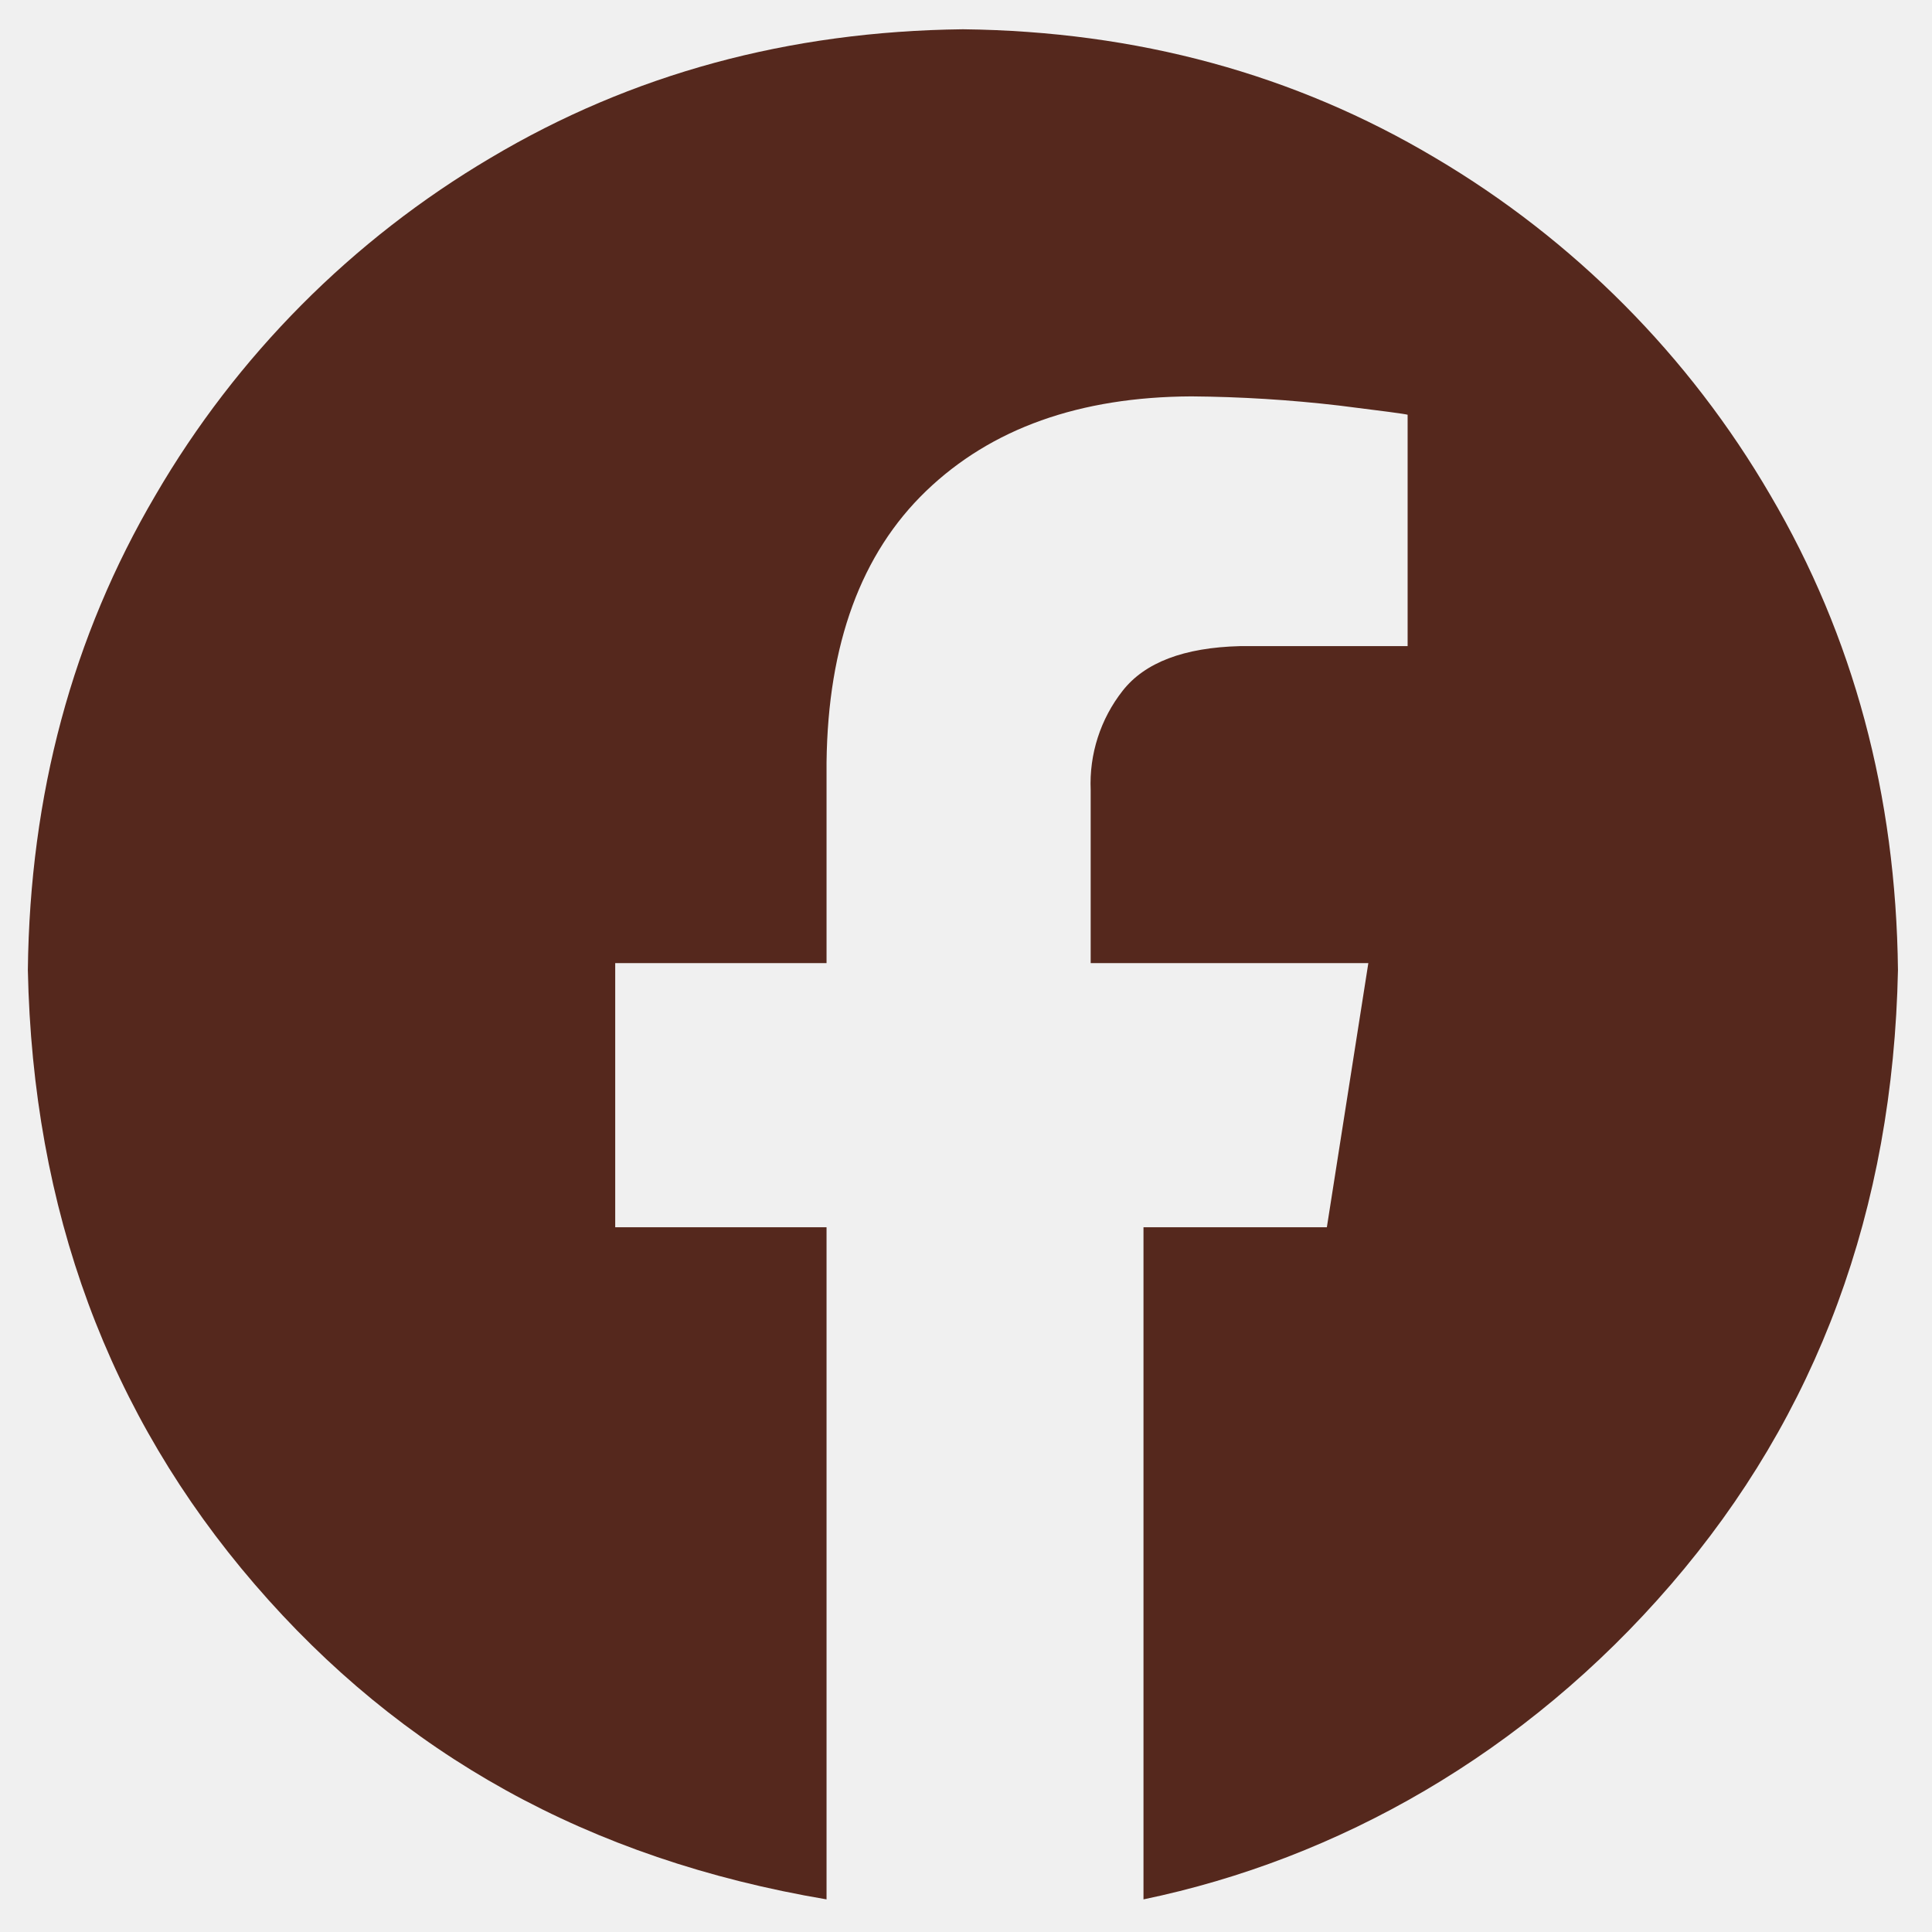
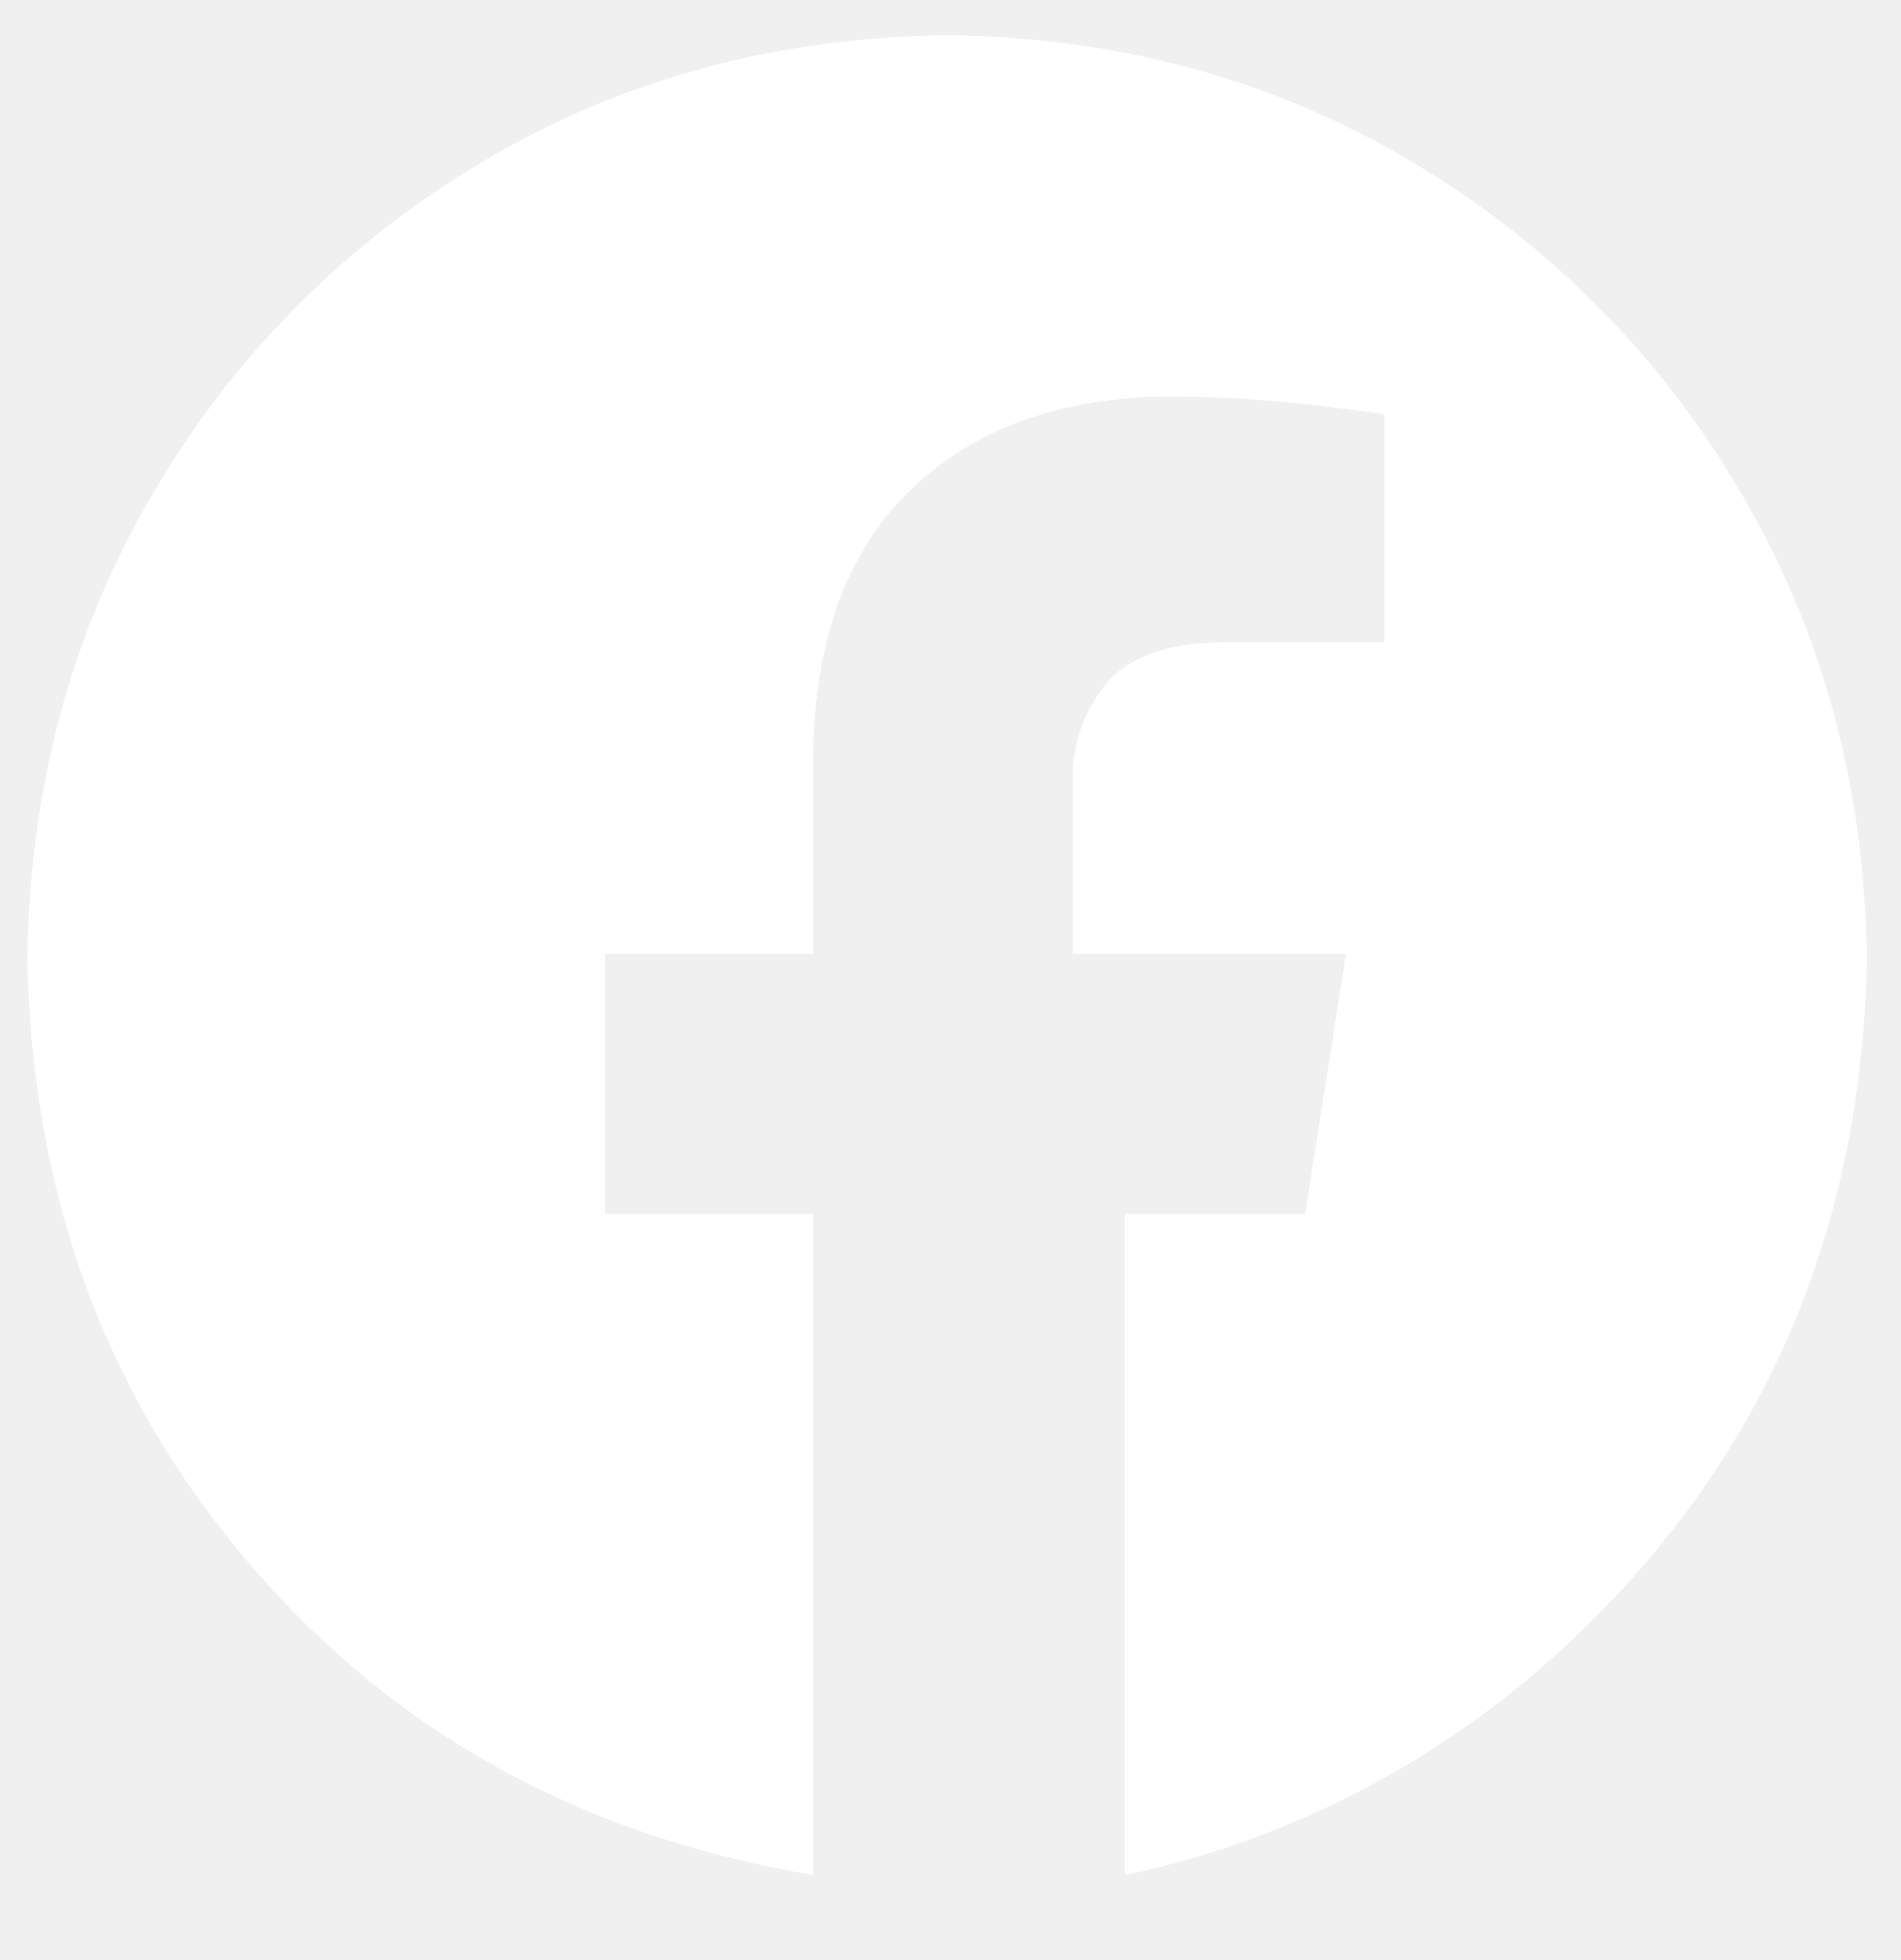
- <svg xmlns="http://www.w3.org/2000/svg" width="60" height="60" viewBox="0 0 60 60" fill="none">
-   <path fill-rule="evenodd" clip-rule="evenodd" d="M29.904 0.909C35.313 0.971 40.199 2.3 44.563 4.897C48.874 7.442 52.461 11.05 54.98 15.378C57.56 19.768 58.882 24.683 58.943 30.125C58.79 37.57 56.442 43.929 51.898 49.202C47.355 54.475 41.536 57.737 35.512 58.987V38.113H41.207L42.495 29.91H33.872V24.537C33.824 23.423 34.176 22.329 34.865 21.452C35.554 20.573 36.769 20.111 38.508 20.066H43.715V12.88C43.641 12.856 42.932 12.761 41.589 12.595C40.065 12.417 38.533 12.322 36.999 12.31C33.528 12.326 30.783 13.305 28.763 15.247C26.744 17.189 25.712 19.999 25.669 23.676V29.91H19.106V38.113H25.669V58.987C18.272 57.737 12.453 54.475 7.91 49.202C3.367 43.929 1.018 37.57 0.865 30.125C0.927 24.683 2.248 19.767 4.829 15.378C7.348 11.05 10.934 7.442 15.246 4.897C19.609 2.301 24.495 0.971 29.904 0.909Z" fill="#55281D" />
+ <svg xmlns="http://www.w3.org/2000/svg" width="32" height="33" viewBox="0 0 32 33" fill="none">
+   <g clip-path="url(#clip0_38_1149)">
+     <path fill-rule="evenodd" clip-rule="evenodd" d="M15.949 0.594C18.834 0.627 21.439 1.336 23.767 2.721C26.066 4.078 27.979 6.002 29.322 8.31C30.699 10.652 31.404 13.273 31.436 16.175C31.355 20.146 30.102 23.538 27.679 26.35C25.256 29.162 22.153 30.902 18.94 31.569V20.436H21.977L22.664 16.061H18.065V13.195C18.039 12.601 18.227 12.018 18.595 11.55C18.962 11.081 19.61 10.835 20.538 10.811H23.315V6.978C23.275 6.965 22.897 6.915 22.18 6.826C21.368 6.731 20.551 6.68 19.733 6.674C17.882 6.683 16.418 7.205 15.341 8.241C14.263 9.276 13.713 10.775 13.69 12.736V16.061H10.19V20.436H13.69V31.569C9.745 30.902 6.642 29.162 4.219 26.35C1.796 23.538 0.543 20.146 0.461 16.175C0.494 13.273 1.199 10.651 2.575 8.31C3.919 6.002 5.832 4.078 8.131 2.721C10.458 1.336 13.064 0.627 15.949 0.594Z" fill="white" />
+   </g>
+   <defs>
+     <clipPath id="clip0_38_1149">
+       <rect width="32" height="32" fill="white" transform="translate(0 0.108398)" />
+     </clipPath>
+   </defs>
</svg>
